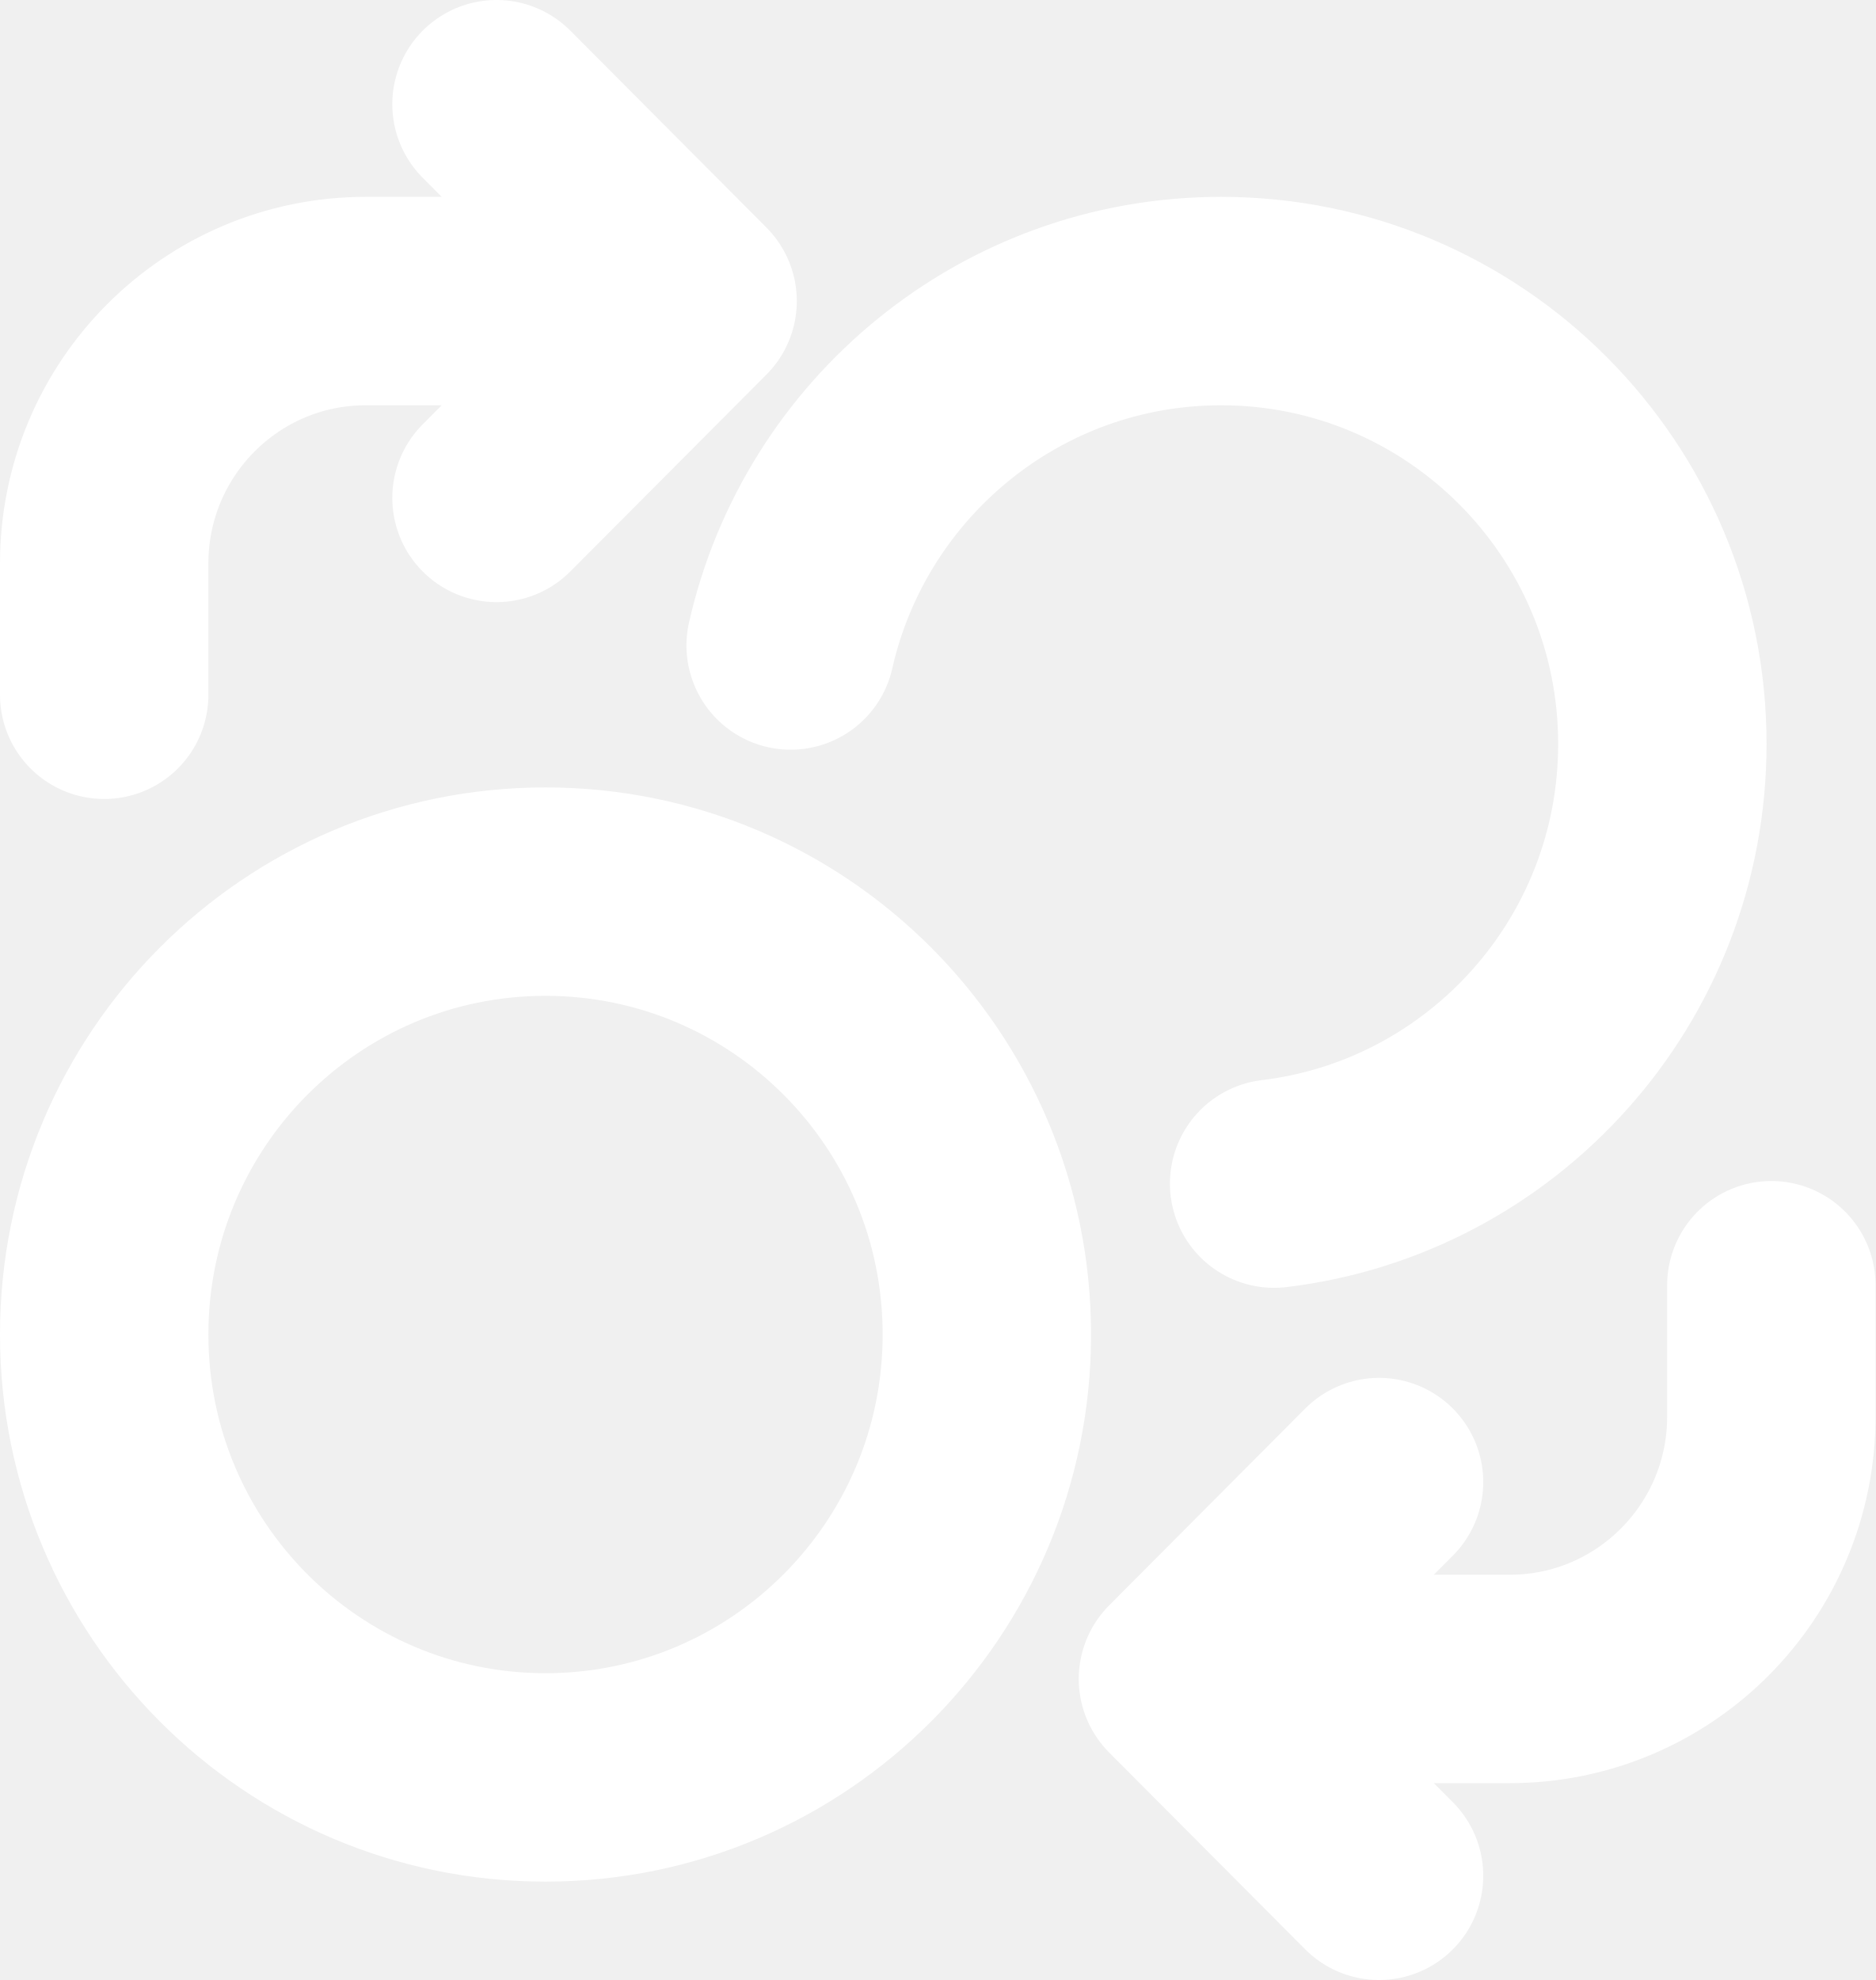
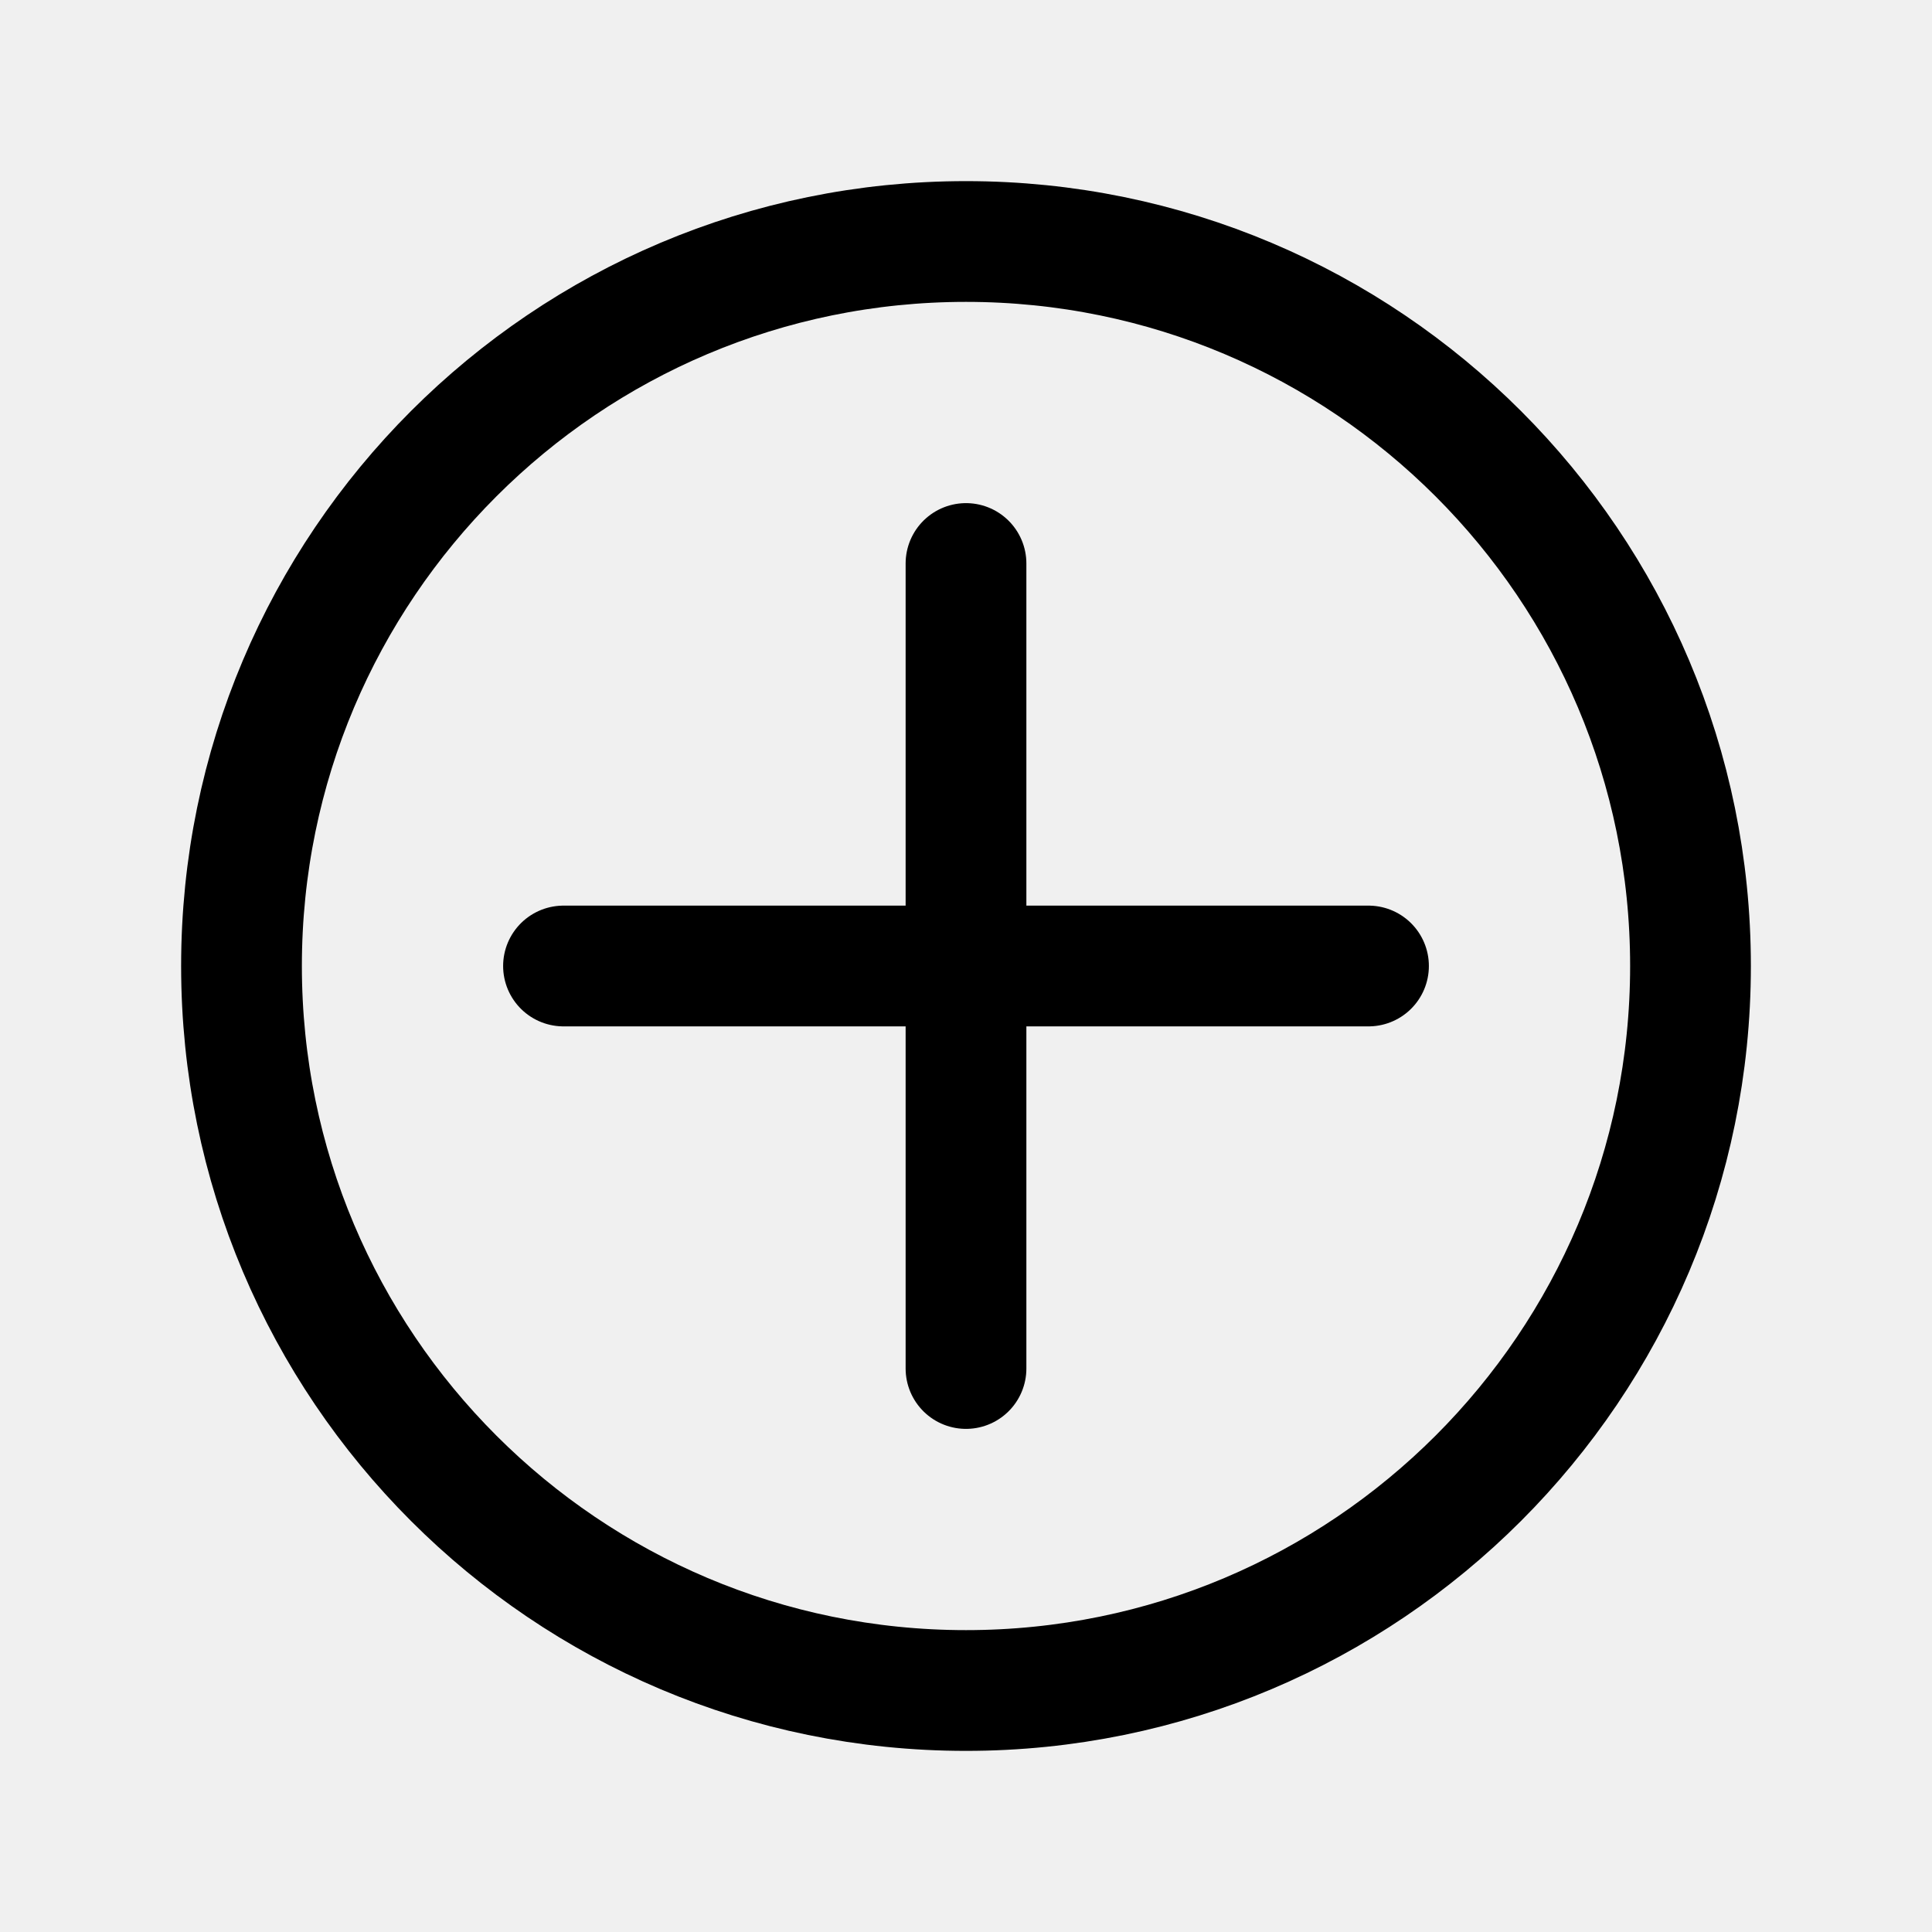
- <svg xmlns="http://www.w3.org/2000/svg" width="18" height="19" viewBox="0 0 18 19" fill="none">
-   <path d="M7.588 6.194C8.016 4.302 9.703 2.889 11.719 2.889C14.058 2.889 15.954 4.792 15.954 7.139C15.954 9.313 14.327 11.106 12.228 11.358M4.765 4.778L6.647 2.889L4.765 1M1 6.667V5.407C1 4.016 2.124 2.889 3.51 2.889H5.392M13.235 14.222L11.353 16.111L13.235 18M17 12.333V13.593C17 14.983 15.876 16.111 14.49 16.111H12.608M9.471 12.806C9.471 15.153 7.574 17.056 5.235 17.056C2.896 17.056 1 15.153 1 12.806C1 10.458 2.896 8.556 5.235 8.556C7.574 8.556 9.471 10.458 9.471 12.806Z" stroke="white" stroke-width="2" stroke-linecap="round" stroke-linejoin="round" />
+ <svg xmlns="http://www.w3.org/2000/svg" width="24" height="24" viewBox="0 0 24 24" fill="none" aria-hidden="true">
+   <circle cx="12" cy="12" r="9" stroke="currentColor" stroke-width="1.5" />
+   <path d="M12 7v10M7 12h10" stroke="currentColor" stroke-width="1.5" stroke-linecap="round" />
</svg>
